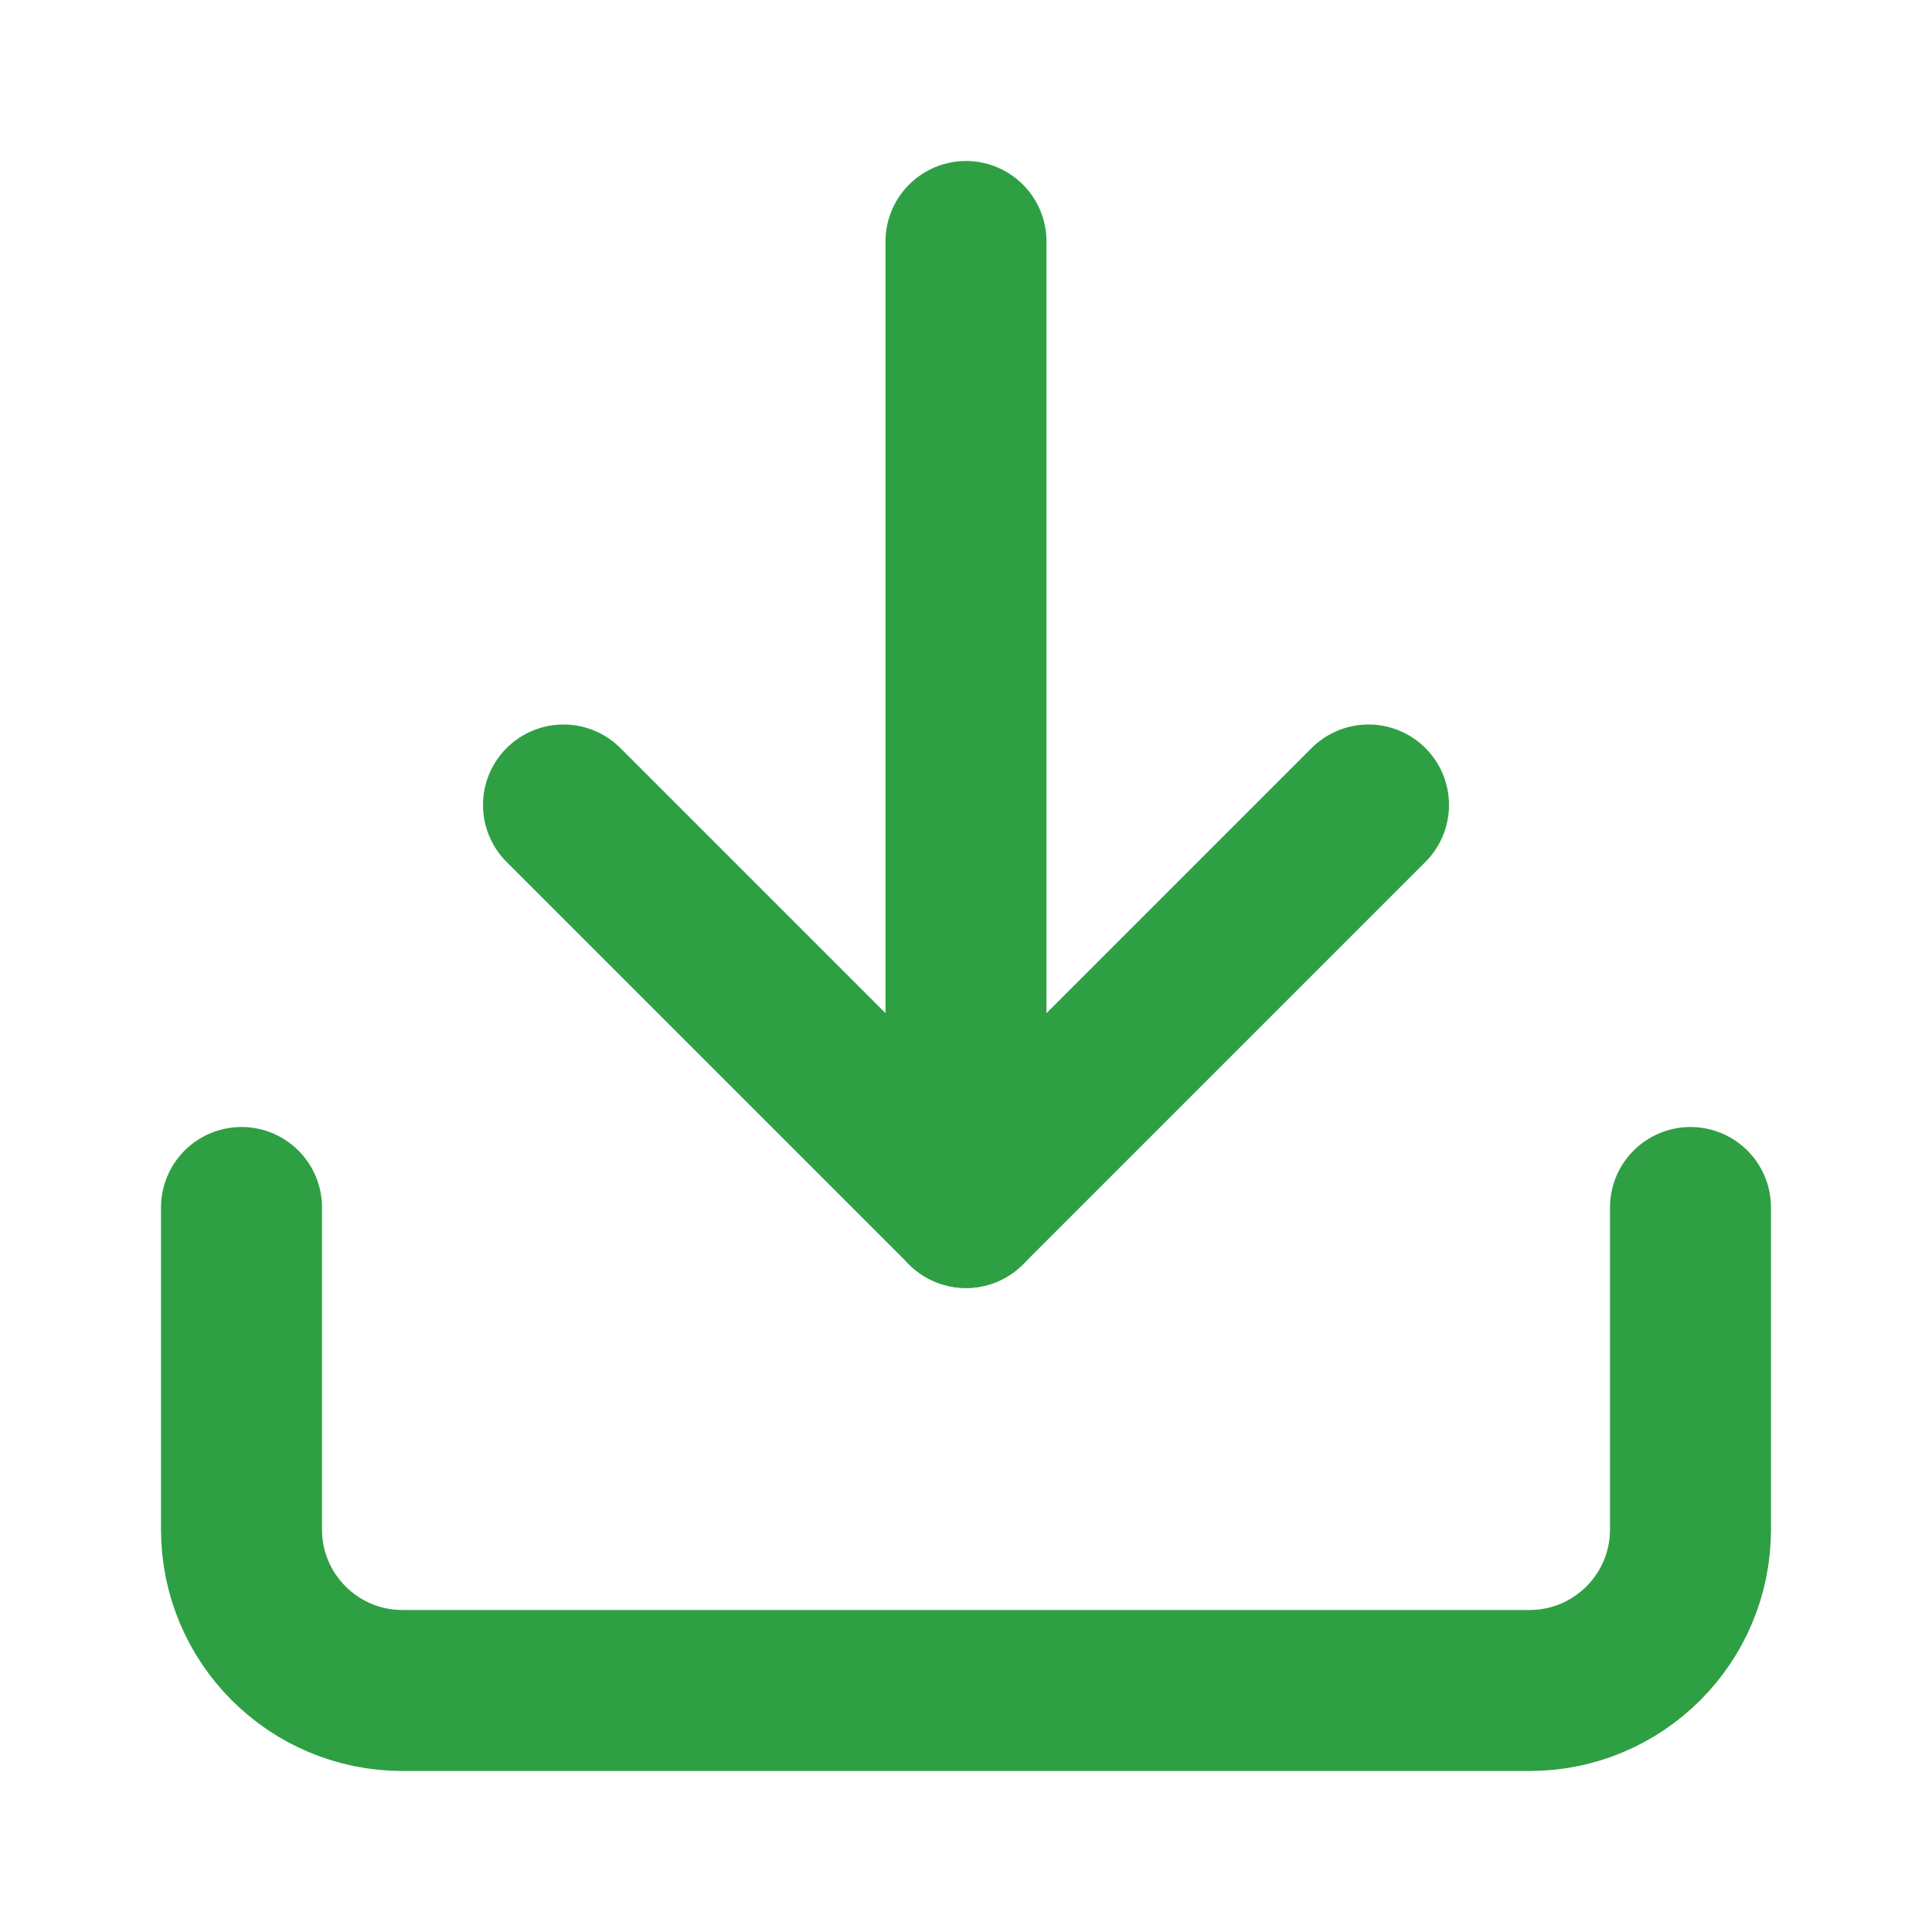
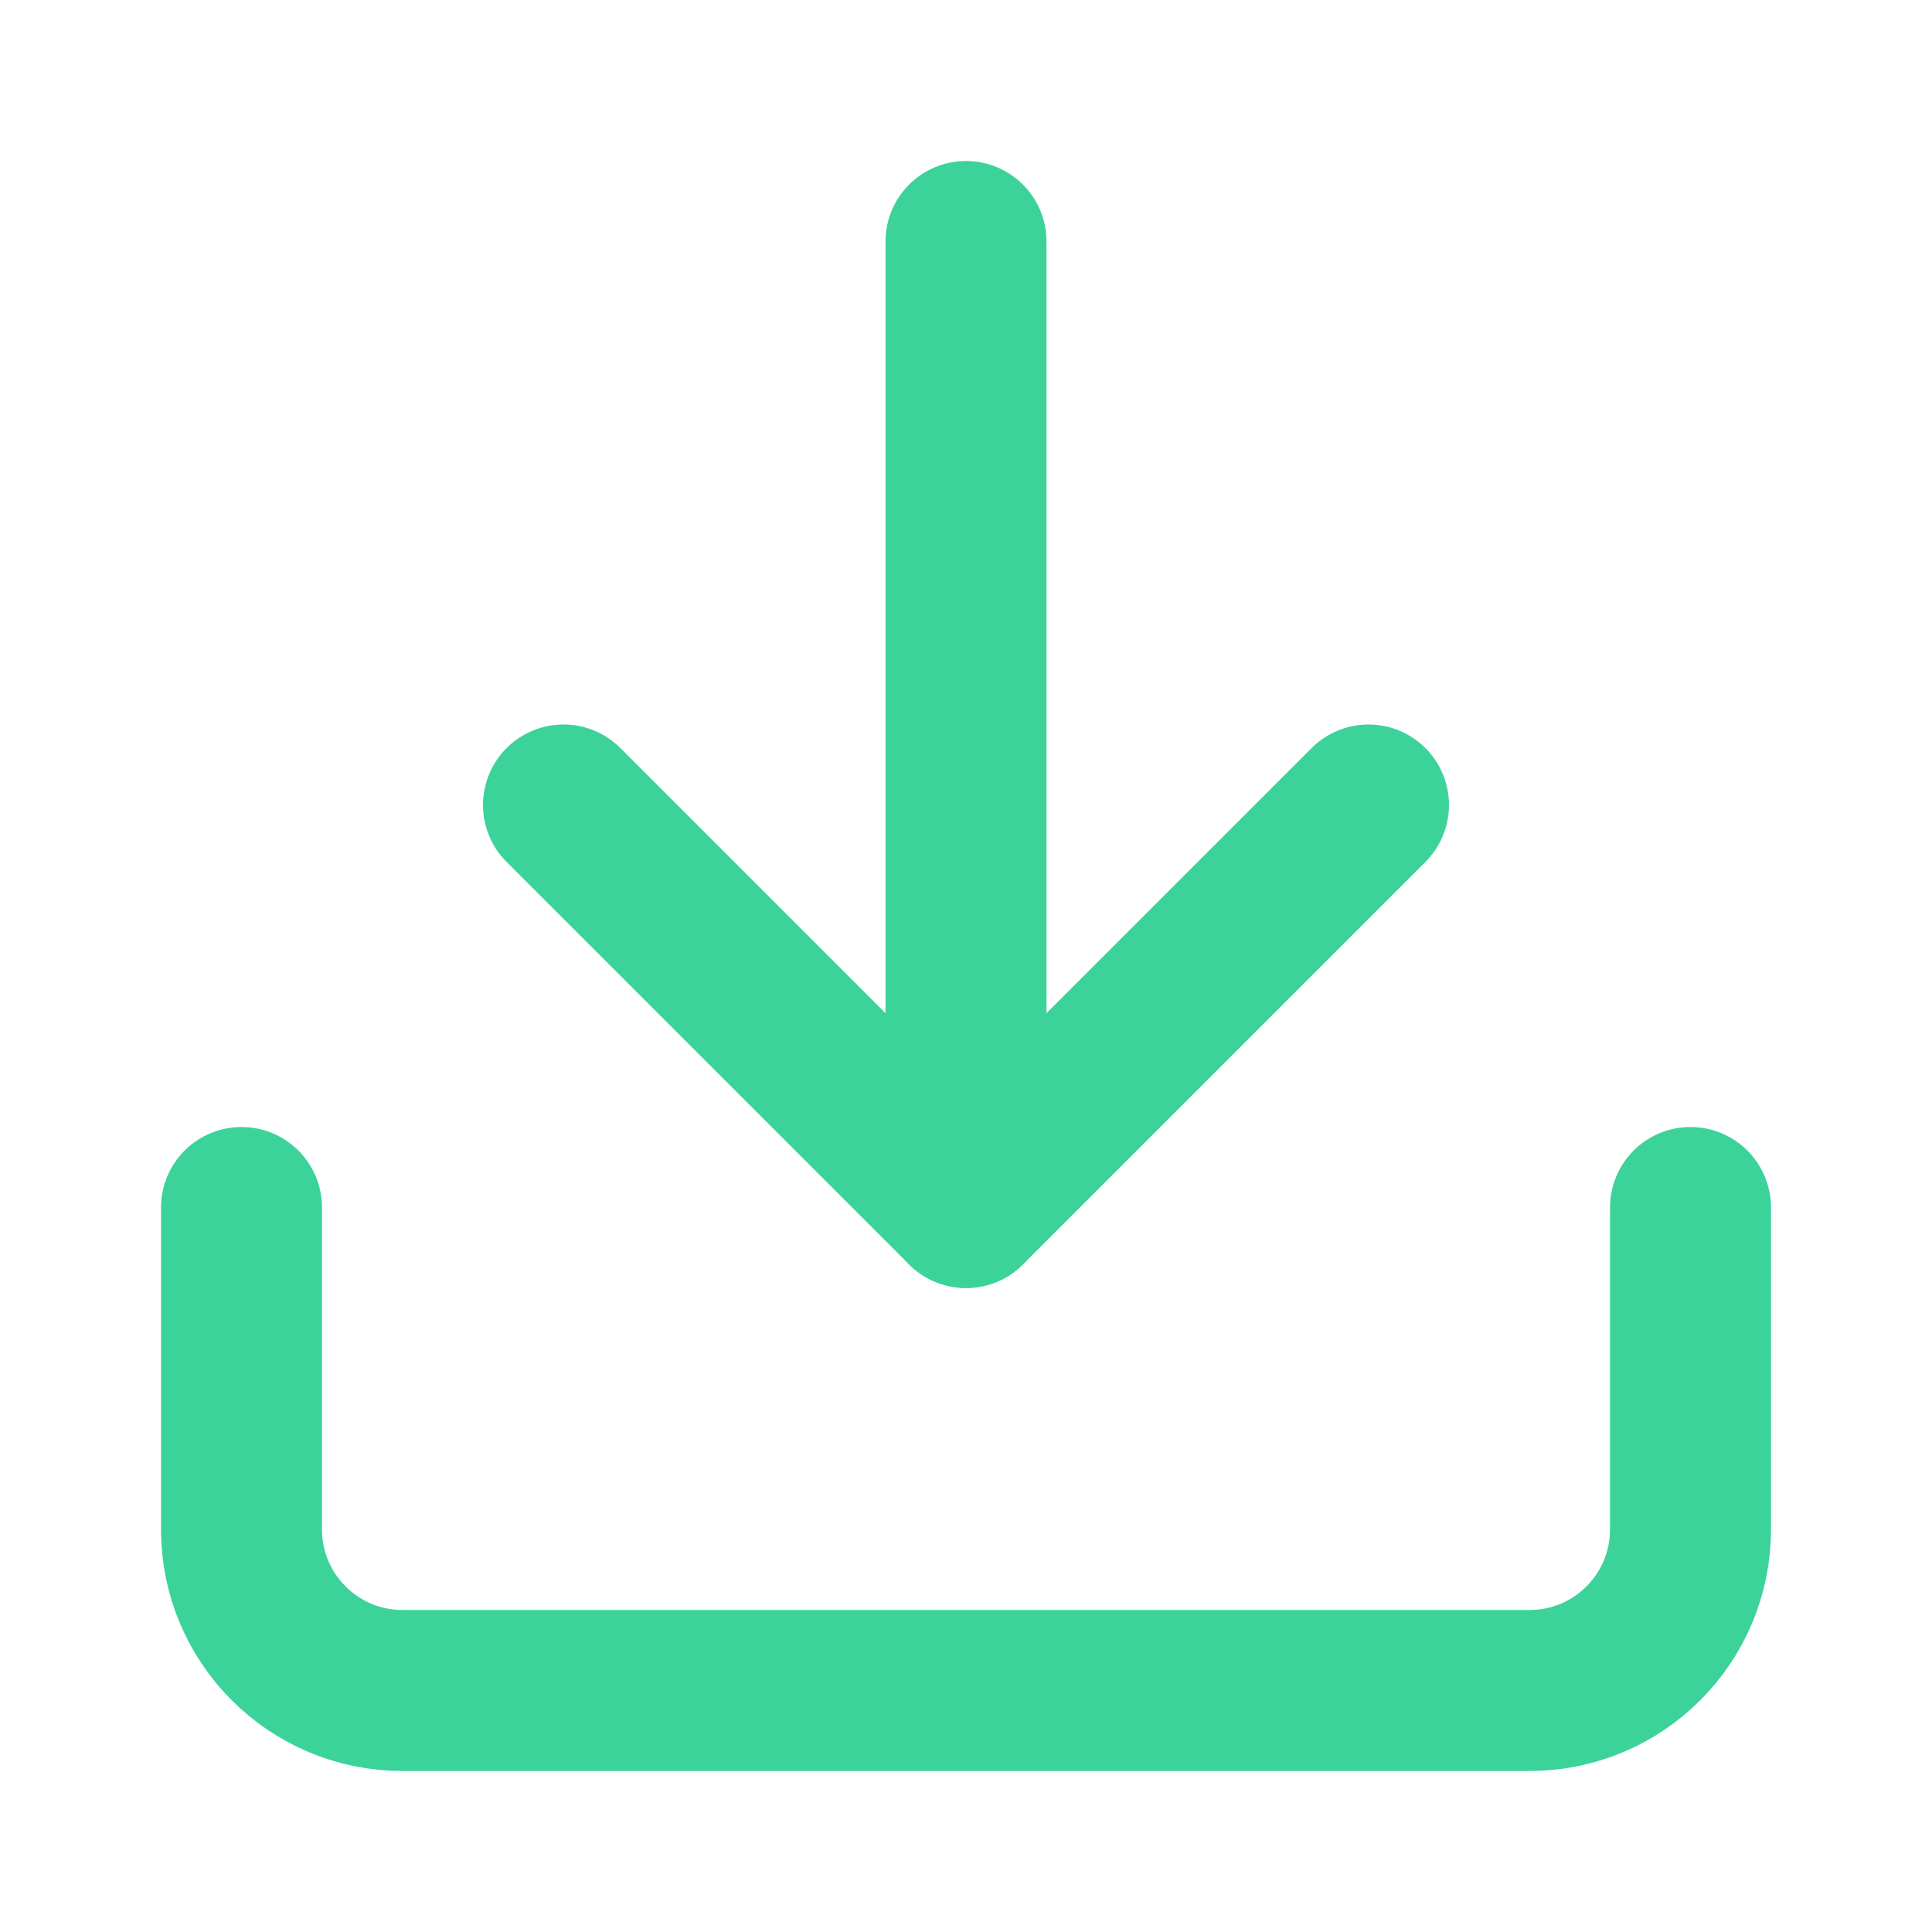
- <svg xmlns="http://www.w3.org/2000/svg" width="24" height="24" viewBox="0 0 24 24" fill="none" stroke="#2ea043" stroke-width="2" stroke-linecap="round" stroke-linejoin="round">
+ <svg xmlns="http://www.w3.org/2000/svg" width="24" height="24" viewBox="0 0 24 24" fill="none" stroke="#3BD39A" stroke-width="2" stroke-linecap="round" stroke-linejoin="round">
  <path d="M21 15v4a2 2 0 0 1-2 2H5a2 2 0 0 1-2-2v-4" />
  <polyline points="7 10 12 15 17 10" />
  <line x1="12" x2="12" y1="15" y2="3" />
</svg>
